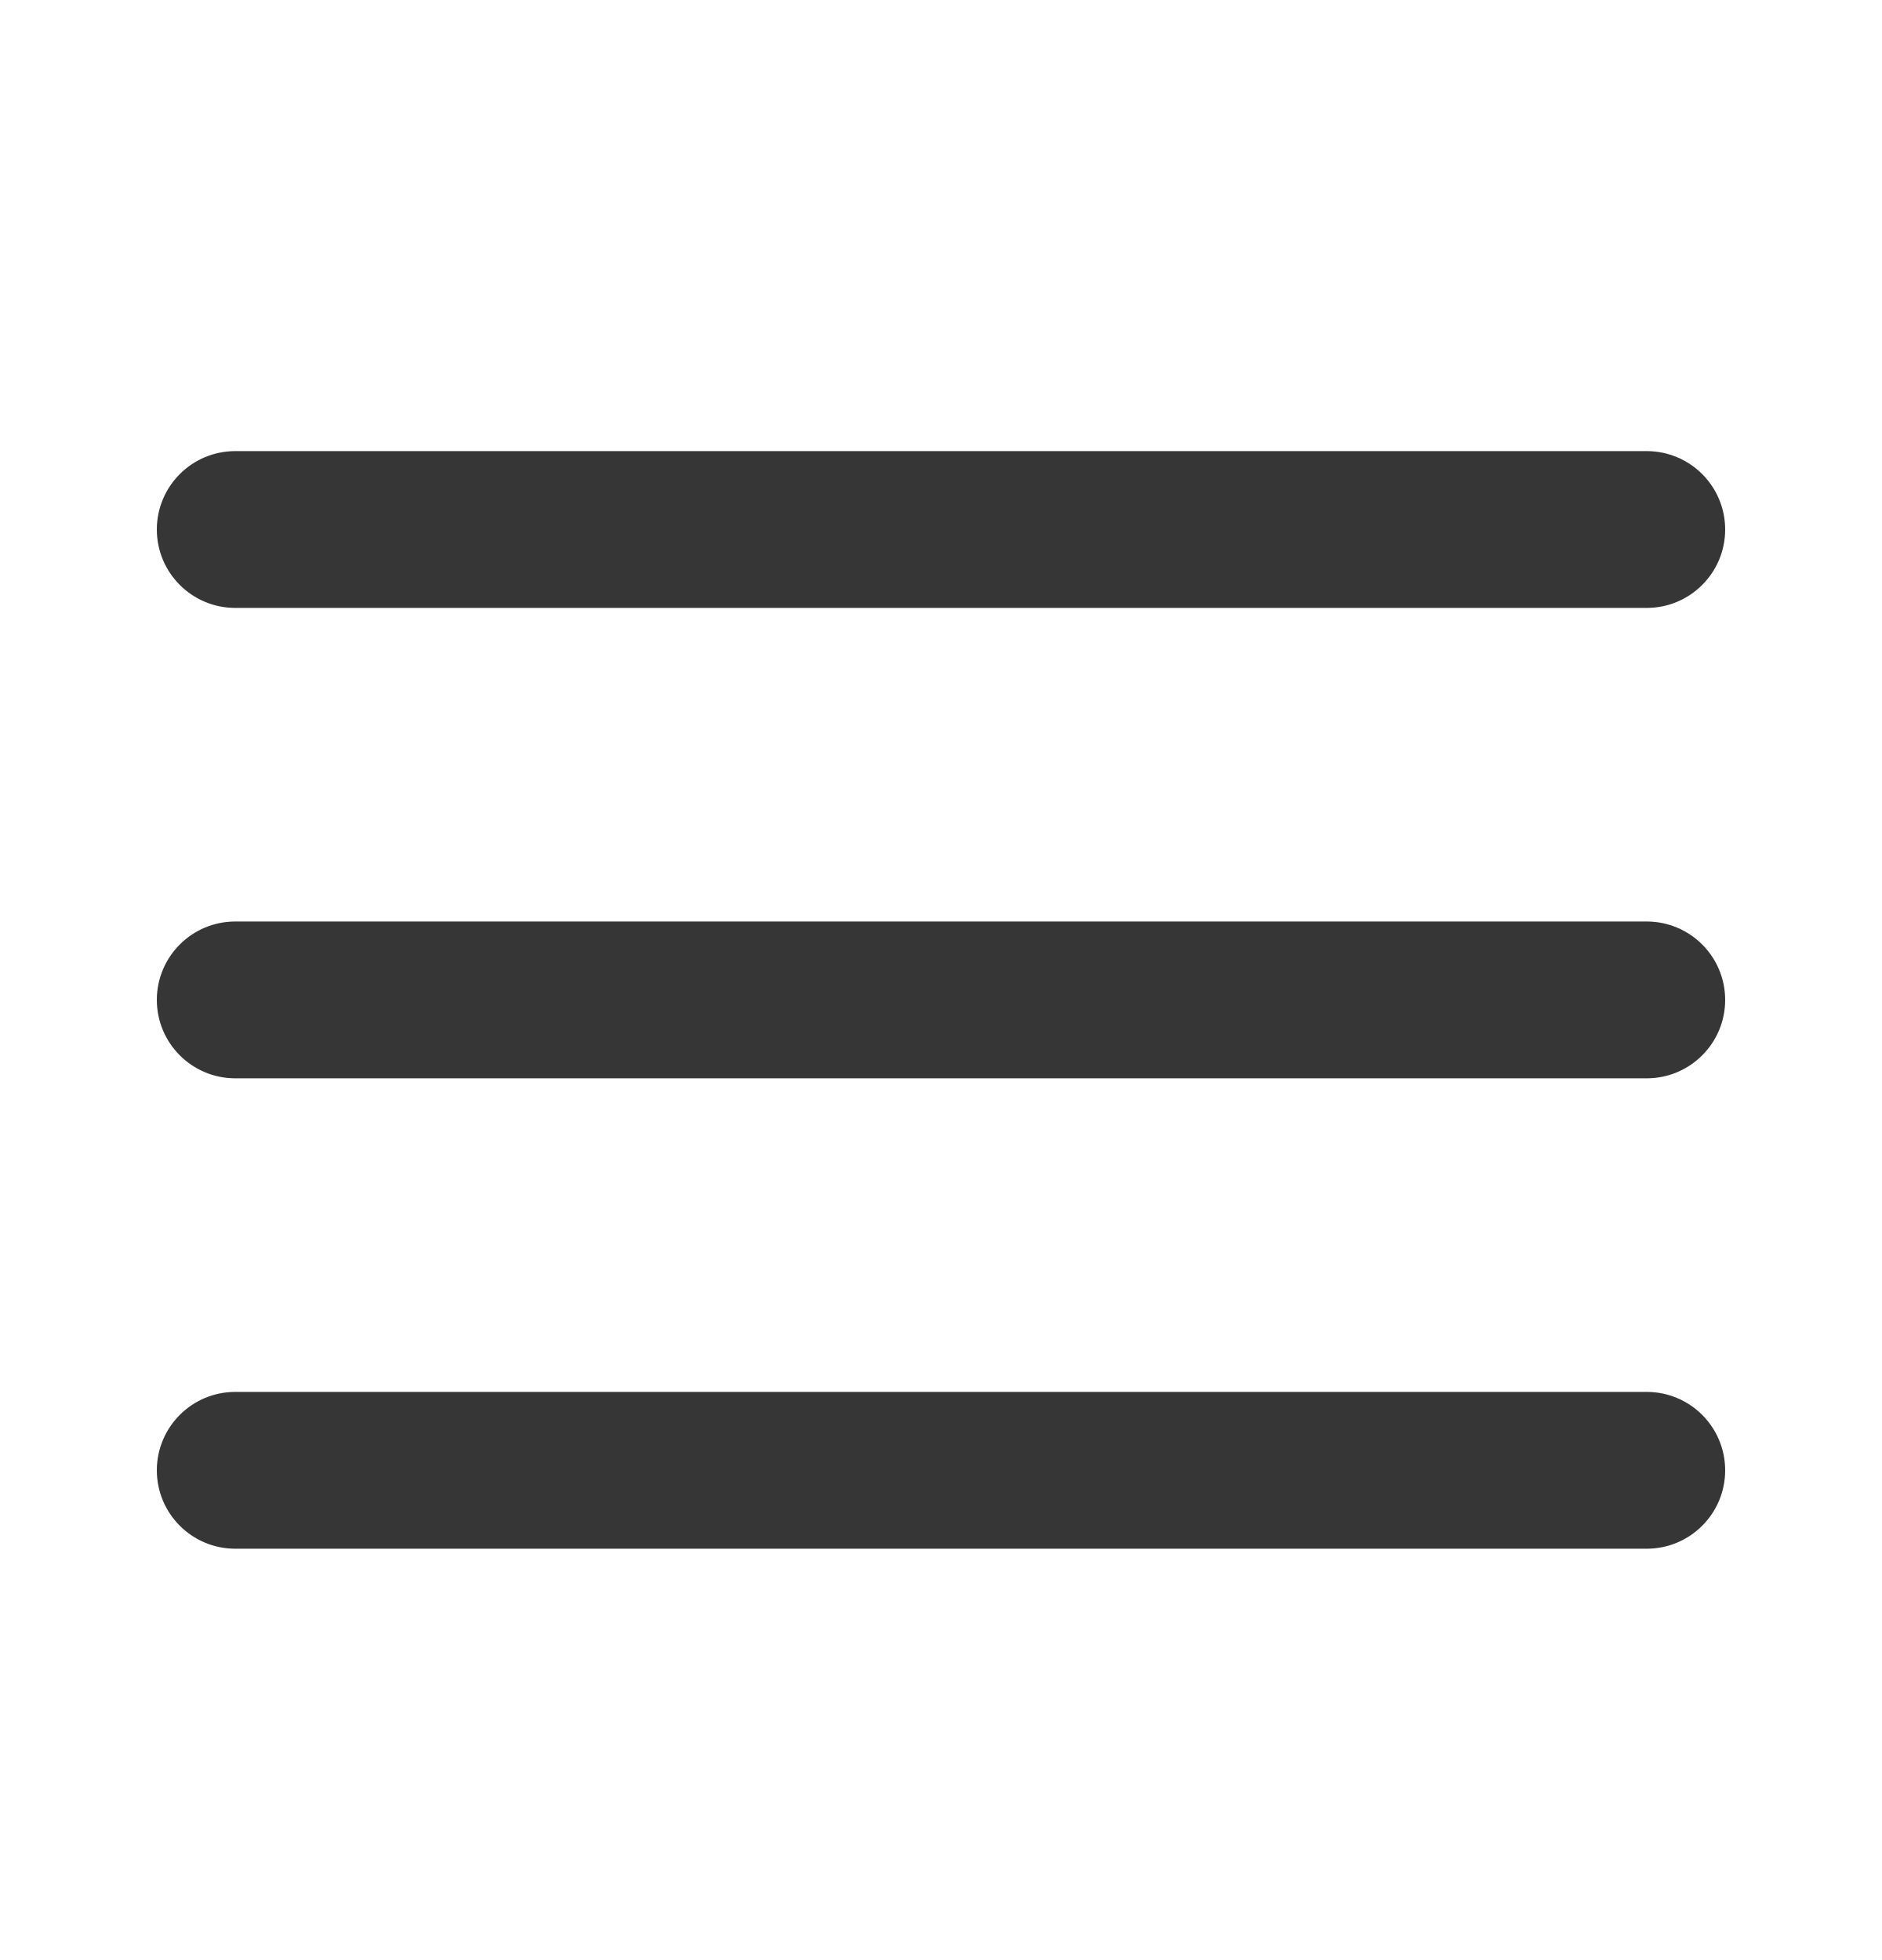
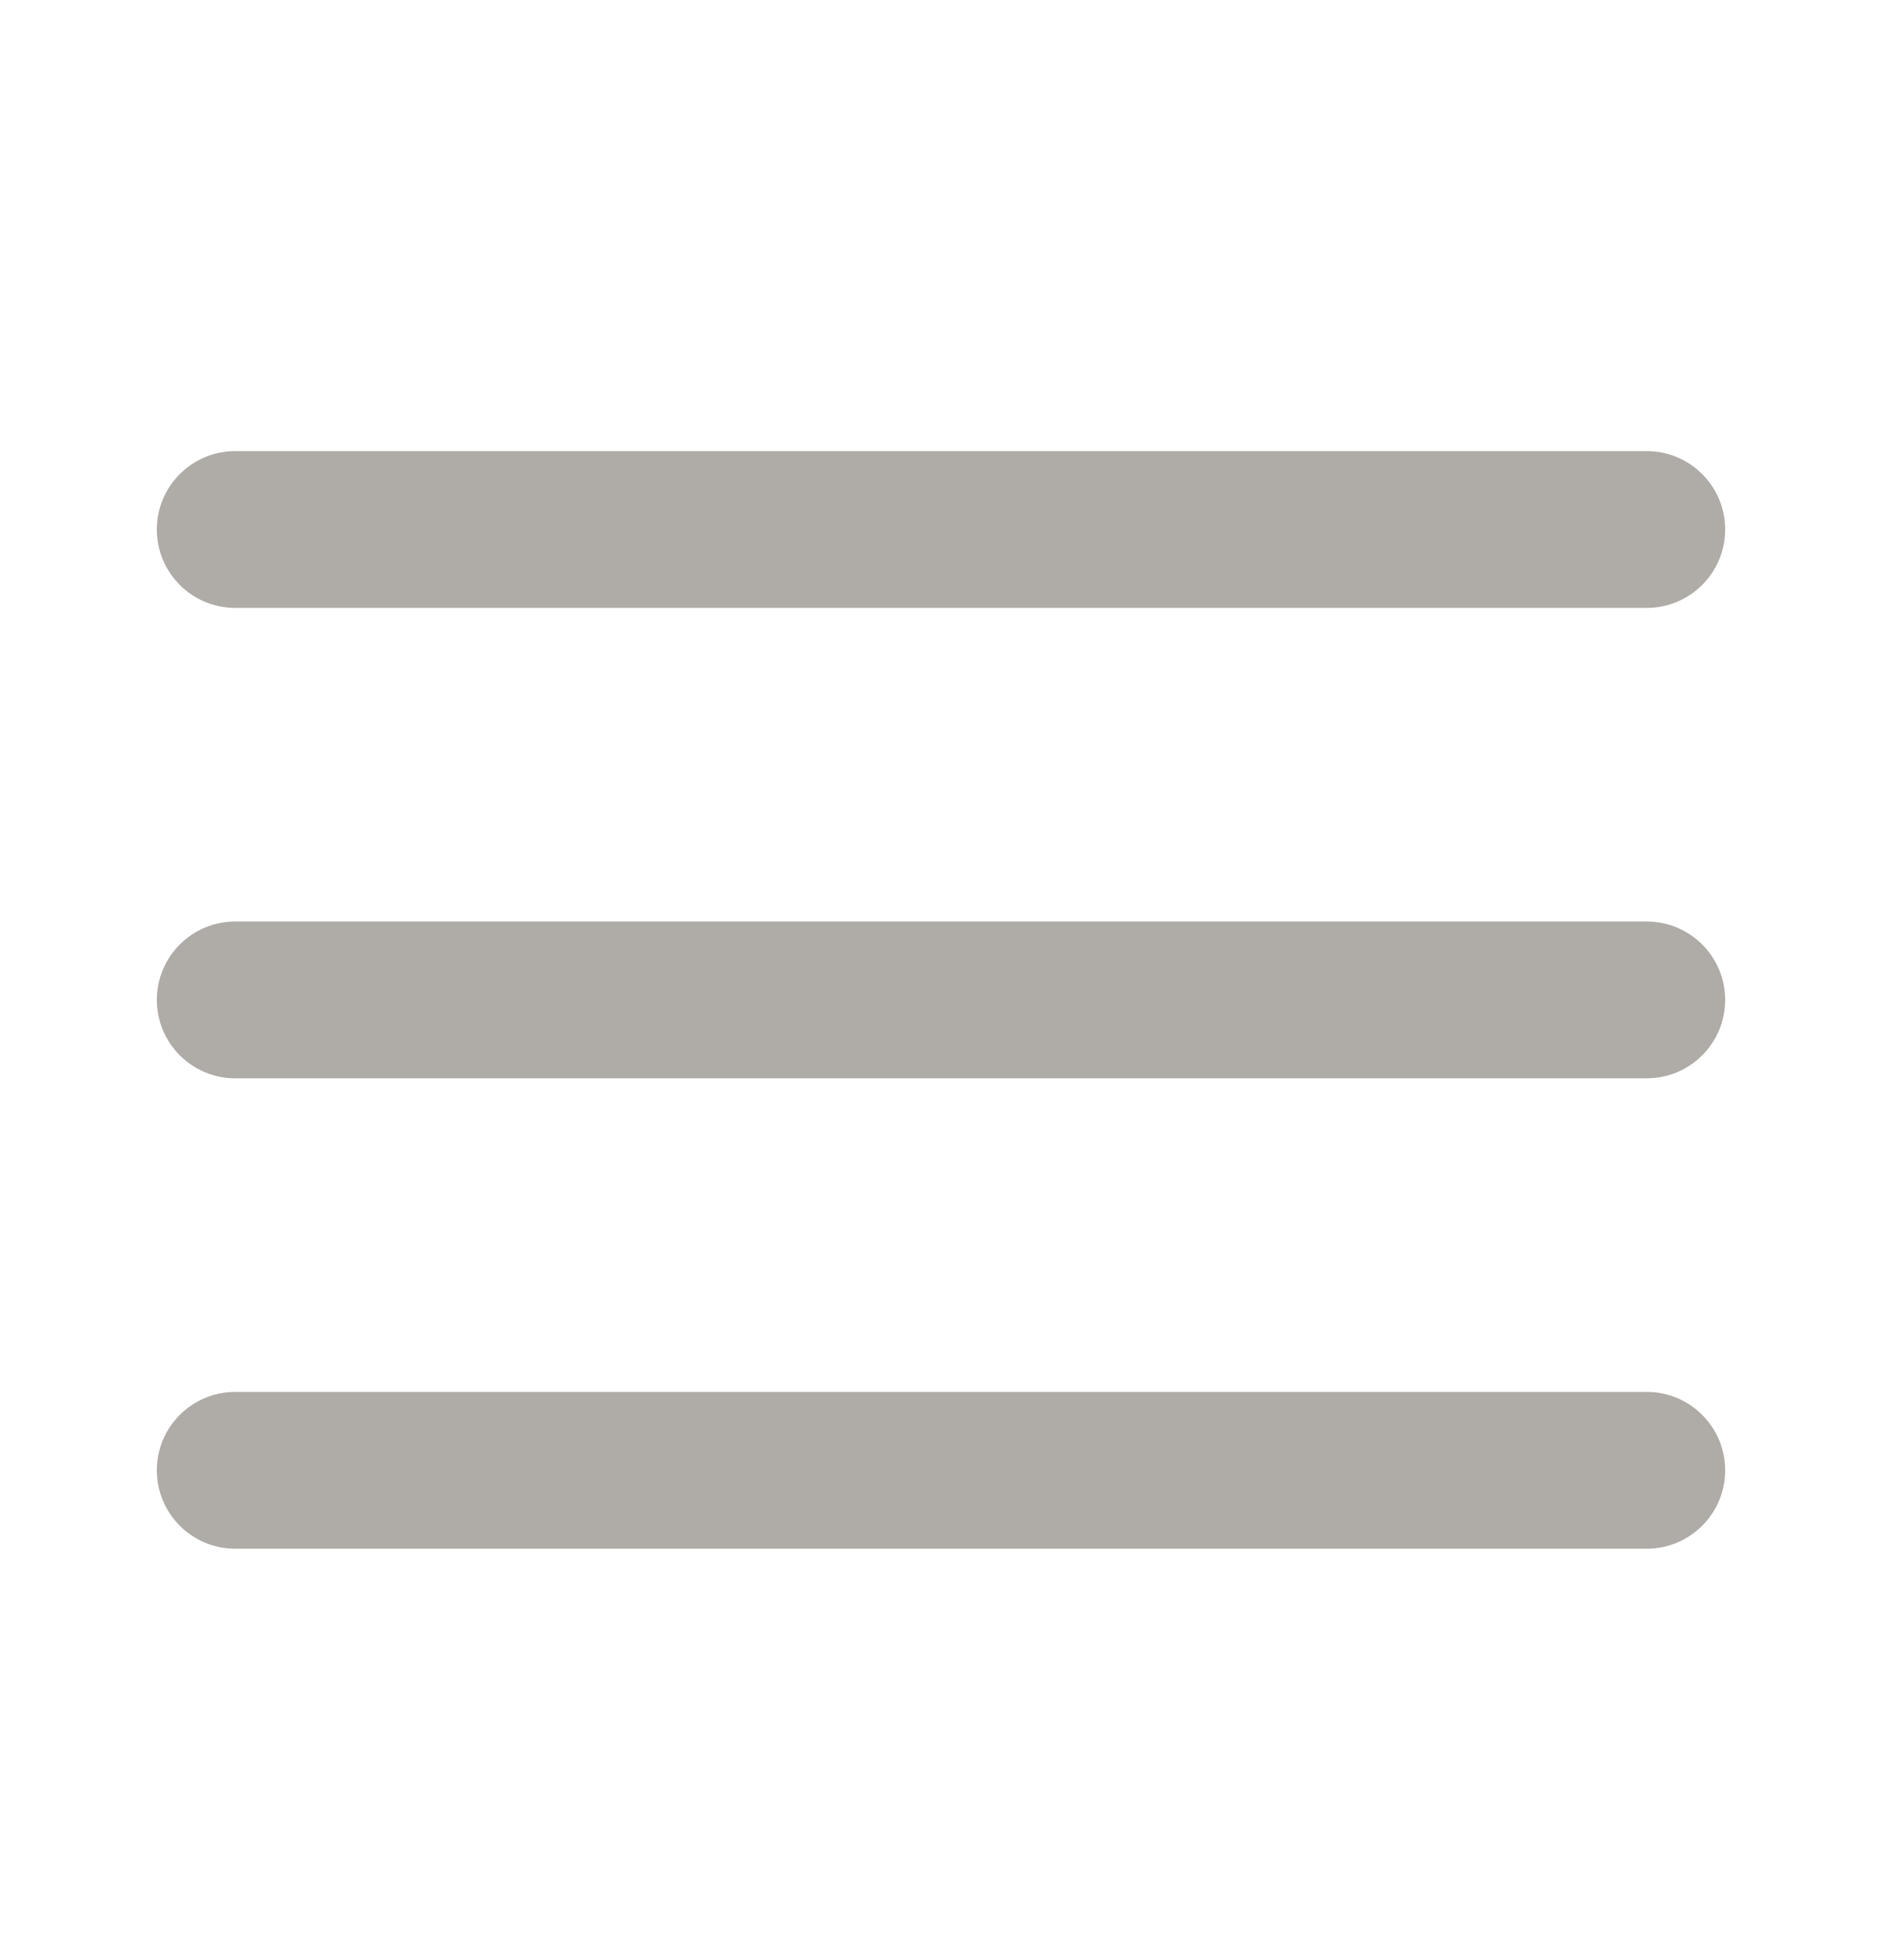
<svg xmlns="http://www.w3.org/2000/svg" width="24" height="25" viewBox="0 0 24 25" fill="none">
-   <path fill-rule="evenodd" clip-rule="evenodd" d="M2 12.754C2 12.202 2.448 11.754 3 11.754H21C21.552 11.754 22 12.202 22 12.754C22 13.306 21.552 13.754 21 13.754H3C2.448 13.754 2 13.306 2 12.754Z" fill="#363636" />
-   <path fill-rule="evenodd" clip-rule="evenodd" d="M2 6.754C2 6.202 2.448 5.754 3 5.754H21C21.552 5.754 22 6.202 22 6.754C22 7.306 21.552 7.754 21 7.754H3C2.448 7.754 2 7.306 2 6.754Z" fill="#363636" />
-   <path fill-rule="evenodd" clip-rule="evenodd" d="M2 18.754C2 18.202 2.448 17.754 3 17.754H21C21.552 17.754 22 18.202 22 18.754C22 19.306 21.552 19.754 21 19.754H3C2.448 19.754 2 19.306 2 18.754Z" fill="#363636" />
+   <path fill-rule="evenodd" clip-rule="evenodd" d="M2 12.754C2 12.202 2.448 11.754 3 11.754H21C21.552 11.754 22 12.202 22 12.754C22 13.306 21.552 13.754 21 13.754H3C2.448 13.754 2 13.306 2 12.754Z" fill="#AFABA7" />
+   <path fill-rule="evenodd" clip-rule="evenodd" d="M2 6.754C2 6.202 2.448 5.754 3 5.754H21C21.552 5.754 22 6.202 22 6.754C22 7.306 21.552 7.754 21 7.754H3C2.448 7.754 2 7.306 2 6.754Z" fill="#AFABA7" />
+   <path fill-rule="evenodd" clip-rule="evenodd" d="M2 18.754C2 18.202 2.448 17.754 3 17.754H21C21.552 17.754 22 18.202 22 18.754C22 19.306 21.552 19.754 21 19.754H3C2.448 19.754 2 19.306 2 18.754Z" fill="#AFABA7" />
</svg>
